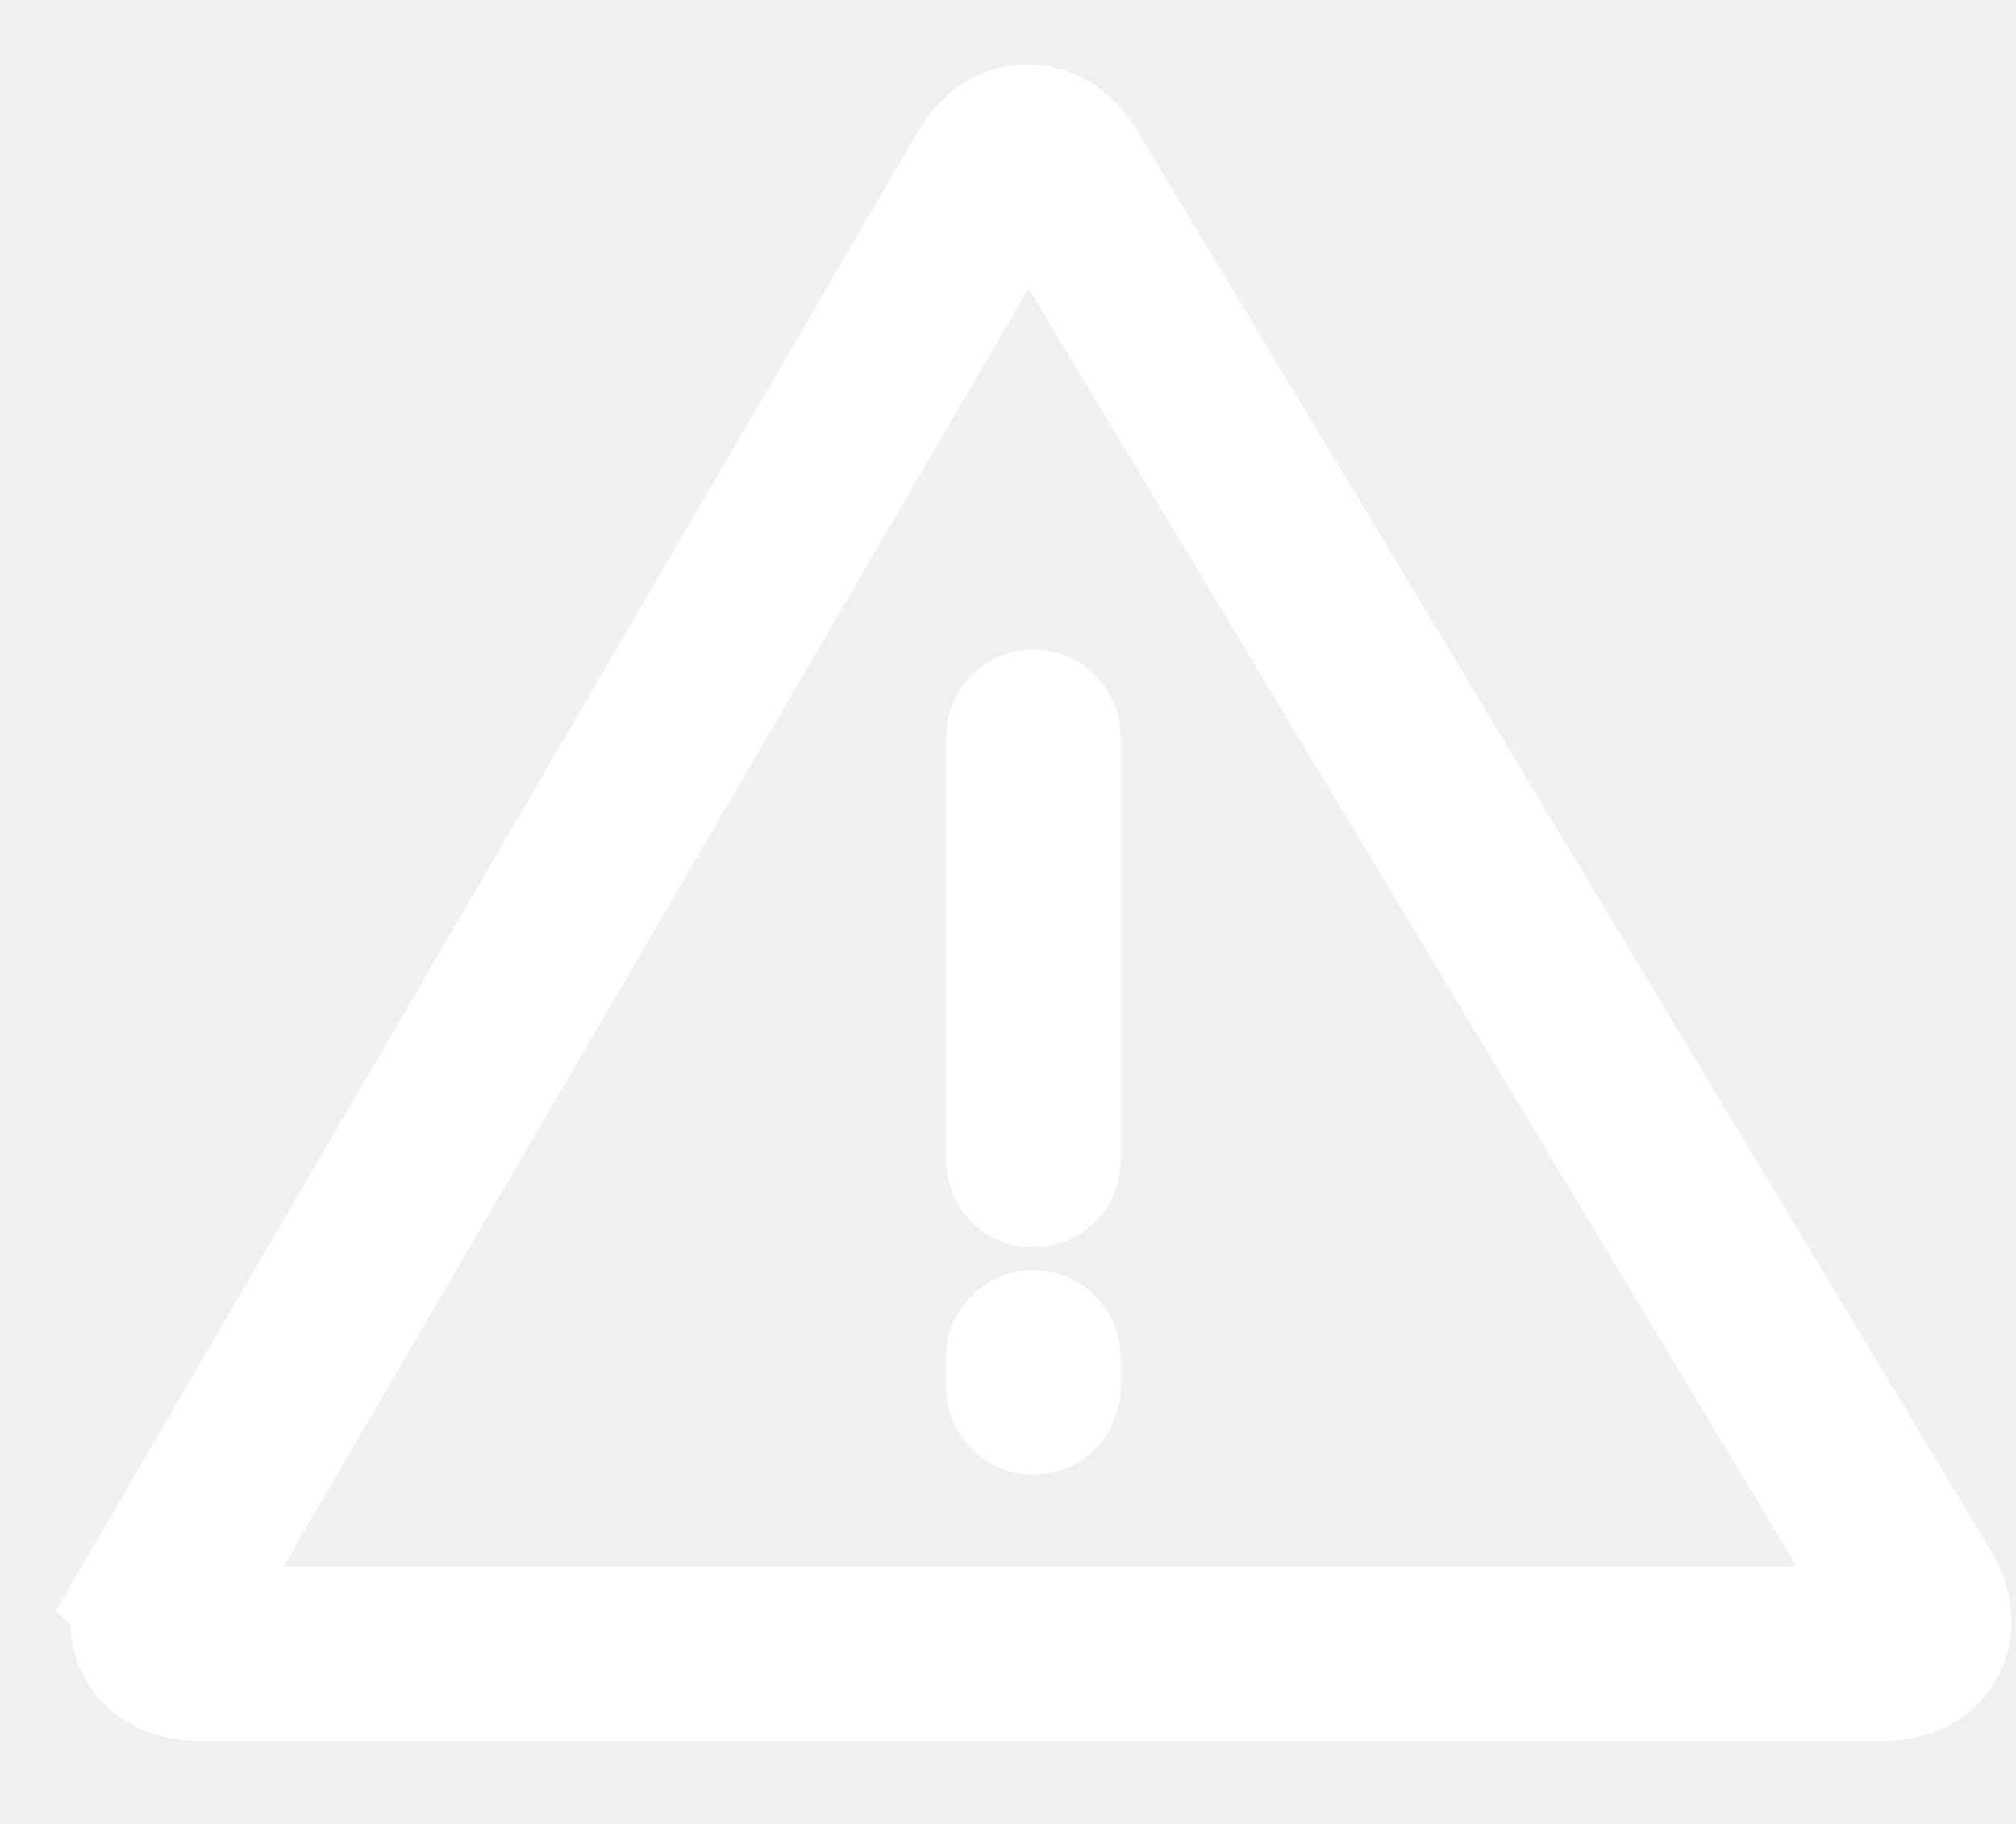
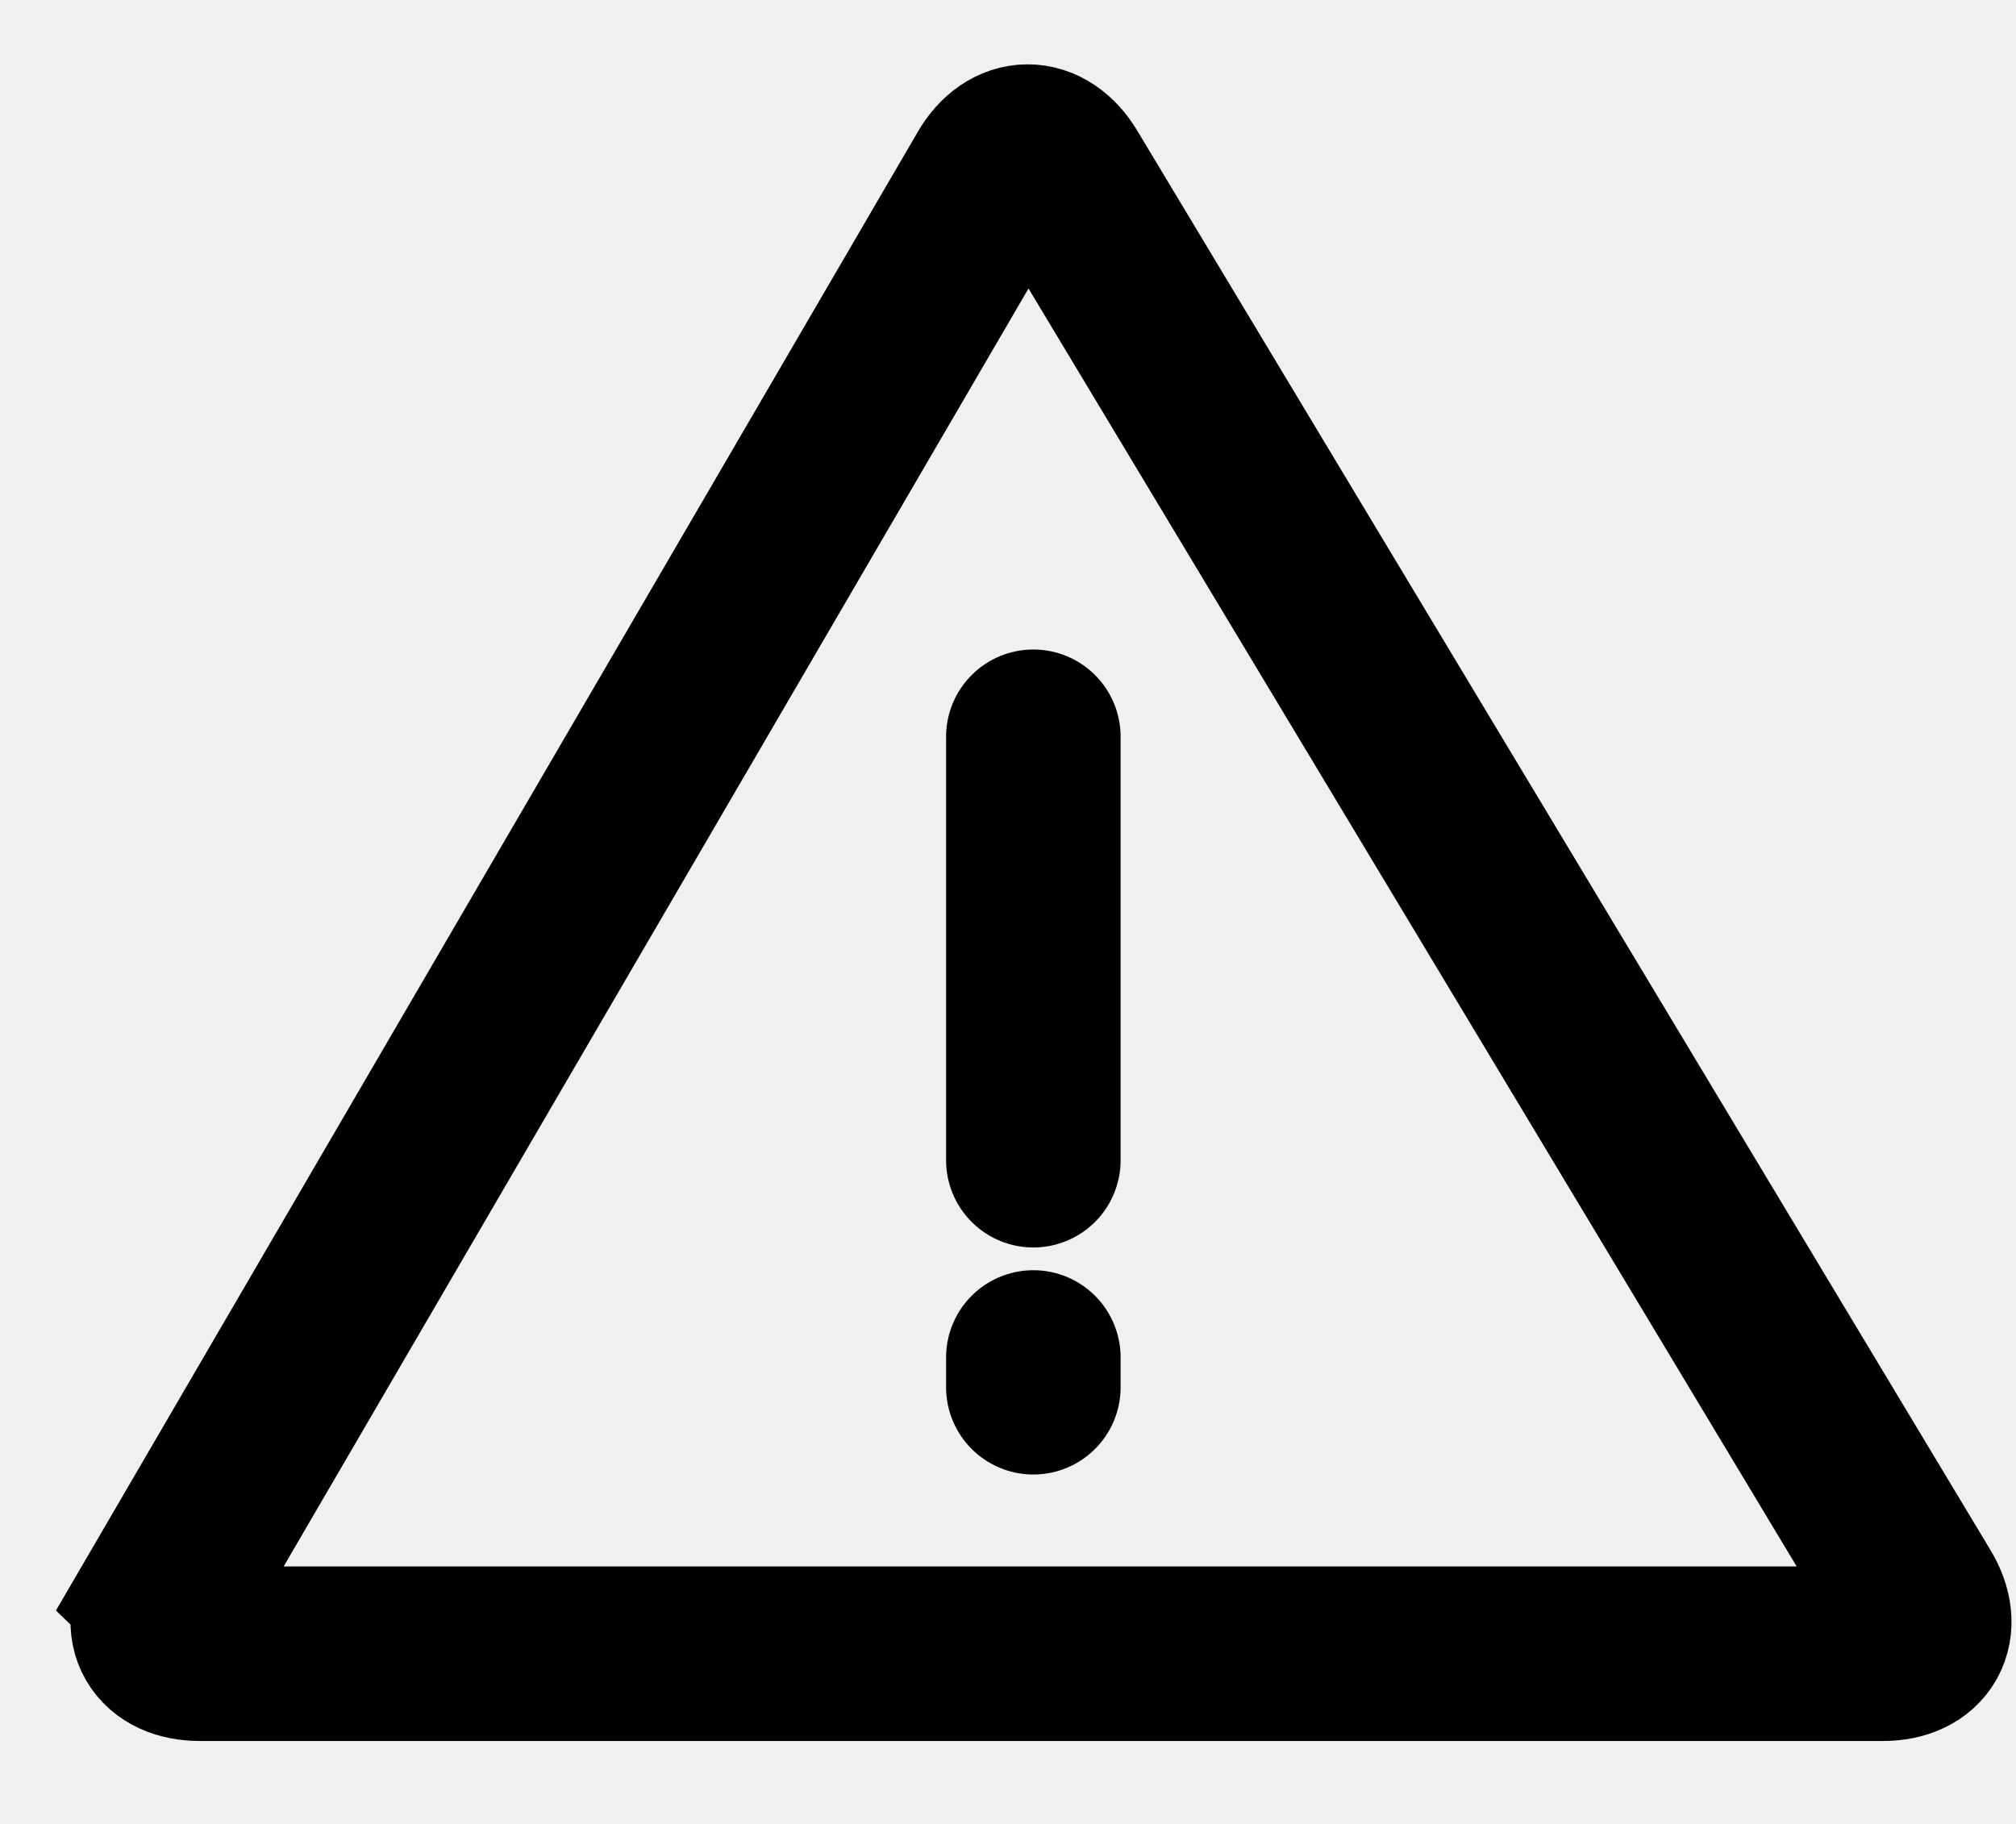
<svg xmlns="http://www.w3.org/2000/svg" width="21" height="19" viewBox="0 0 21 19">
-   <g fill="none" fill-rule="evenodd" stroke="#FFF" stroke-linecap="round" stroke-width="1.818">
+   <g fill="none" fill-rule="evenodd" stroke="currentColor" stroke-linecap="round" stroke-width="1.818">
    <path d="M1.728 16.62c-.196.335-.041.607.354.607h17.532c.391 0 .541-.278.343-.608l-8.89-14.79c-.202-.336-.528-.33-.72 0l-8.62 14.79zM10.764 7.675v4.411M10.764 14.141v.31" />
  </g>
</svg>
